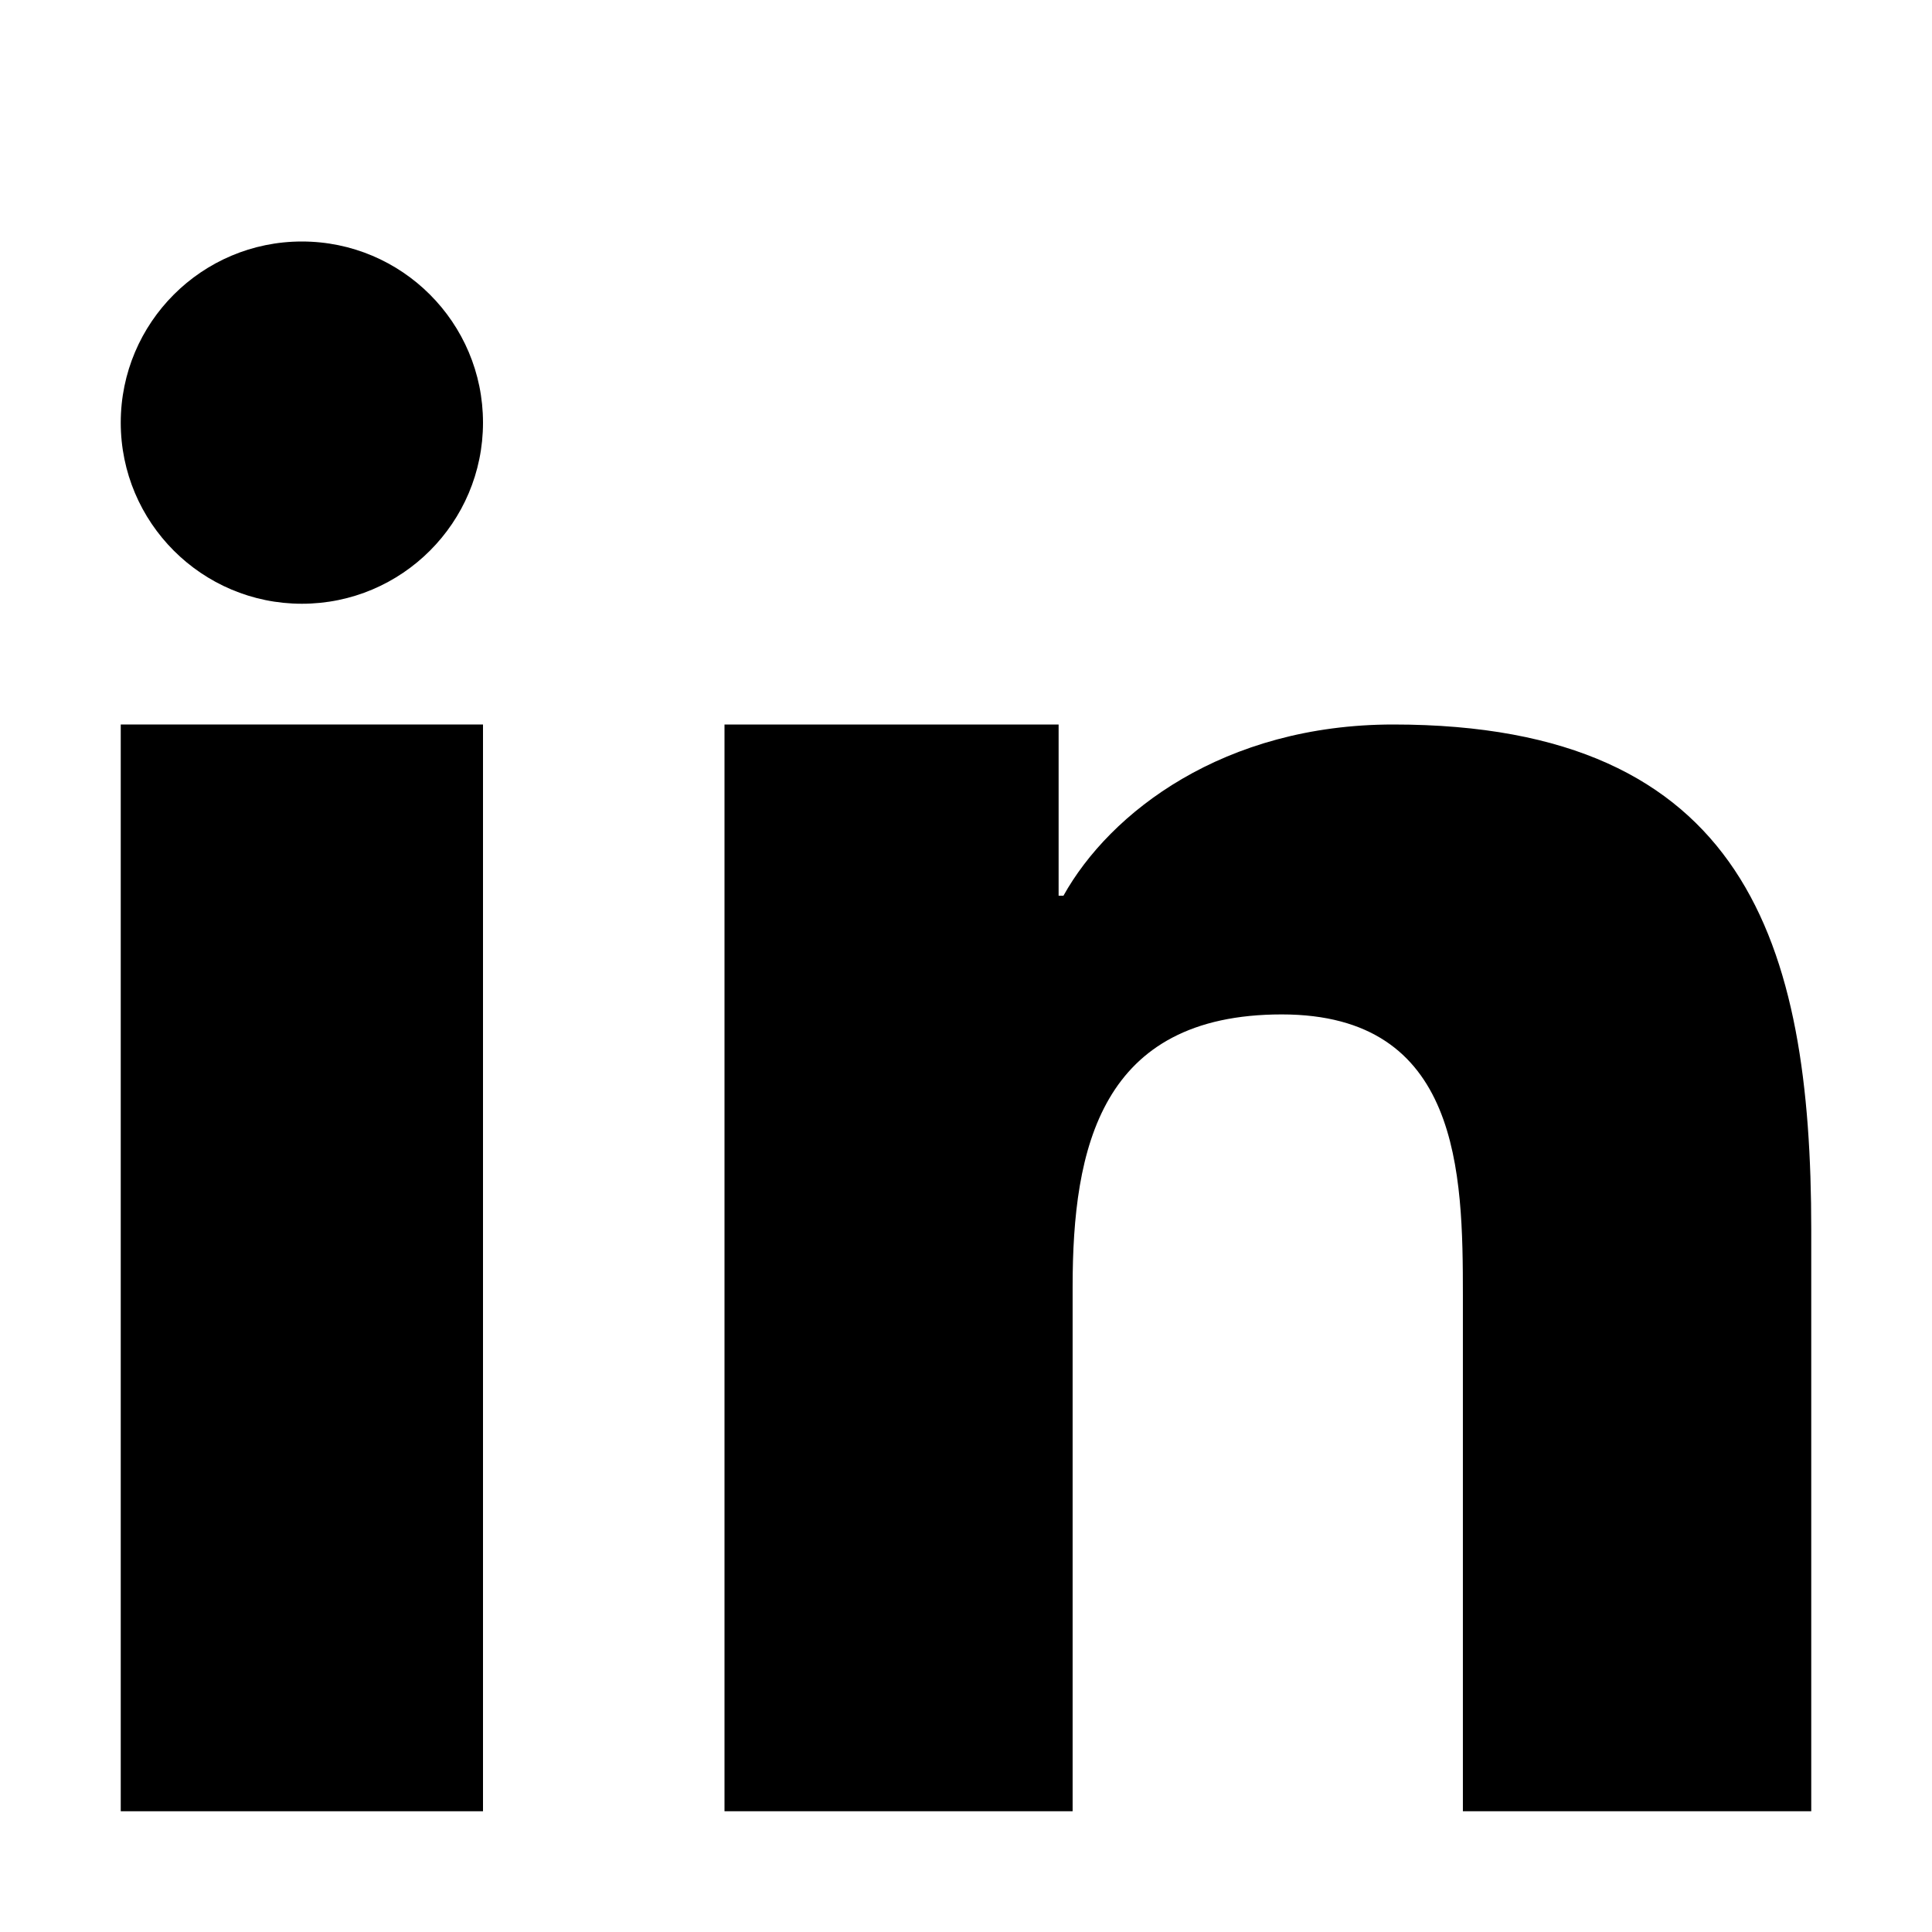
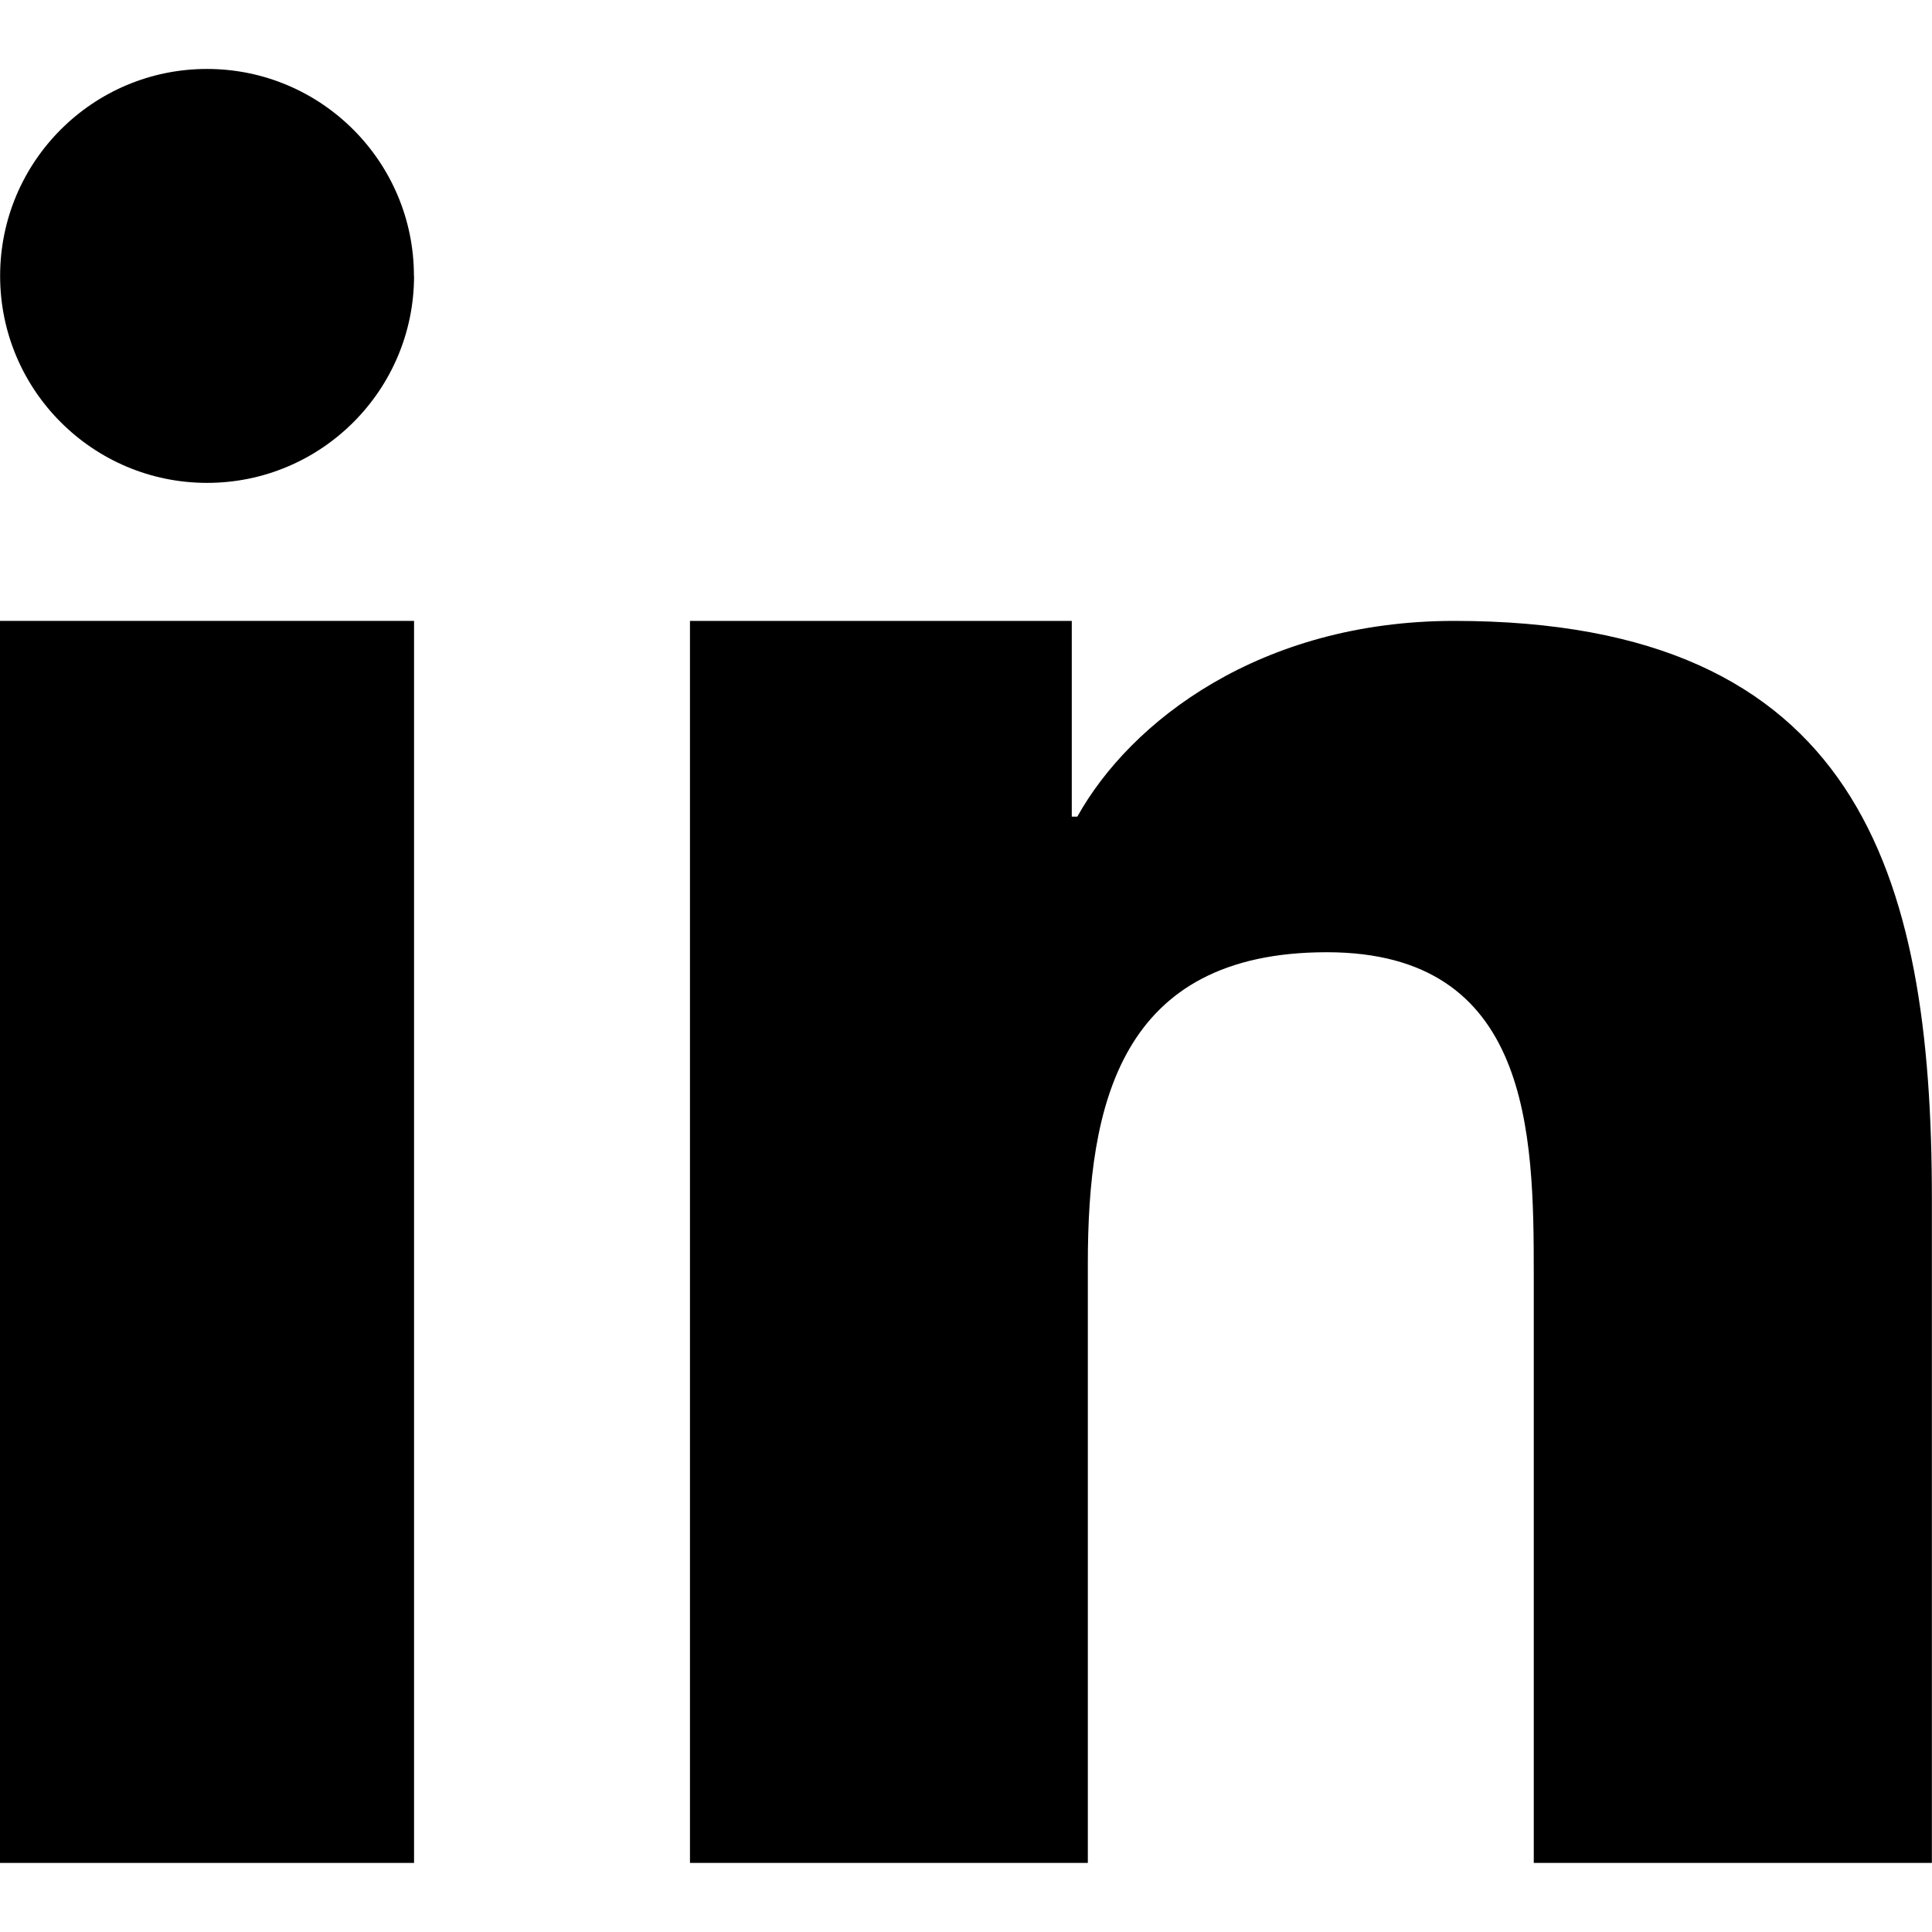
- <svg xmlns="http://www.w3.org/2000/svg" version="1.1" width="16" height="16" viewBox="0 0 16 16">
-   <path fill="#000000" d="M6 6h2.767v1.418h0.040c0.385-0.691 1.327-1.418 2.732-1.418 2.921 0 3.461 1.818 3.461 4.183v4.817h-2.885v-4.27c0-1.018-0.021-2.329-1.5-2.329-1.502 0-1.732 1.109-1.732 2.255v4.344h-2.883v-9z" />
-   <path fill="#000000" d="M1 6h3v9h-3v-9z" />
-   <path fill="#000000" d="M4 3.5c0 0.828-0.672 1.5-1.5 1.5s-1.5-0.672-1.5-1.5c0-0.828 0.672-1.5 1.5-1.5s1.5 0.672 1.5 1.5z" />
+ <svg xmlns="http://www.w3.org/2000/svg" version="1.1" viewBox="0 0 16 15.999">
+   <g>
+     <g id="Calque_1">
+       <path d="M5.714,5.142h3.162v1.621h.046c.44-.79,1.517-1.621,3.122-1.621,3.338,0,3.955,2.078,3.955,4.781v5.505h-3.297v-4.88c0-1.163-.024-2.662-1.714-2.662-1.717,0-1.979,1.267-1.979,2.577v4.965h-3.295s0-10.286,0-10.286Z" />
+       <path d="M0,5.142h3.429v10.286H0V5.142Z" />
+       <path d="M3.429,2.285c0,.946-.768,1.714-1.714,1.714s-1.714-.768-1.714-1.714S.768.571,1.714.571s1.714.768,1.714,1.714Z" />
+     </g>
+   </g>
</svg>
